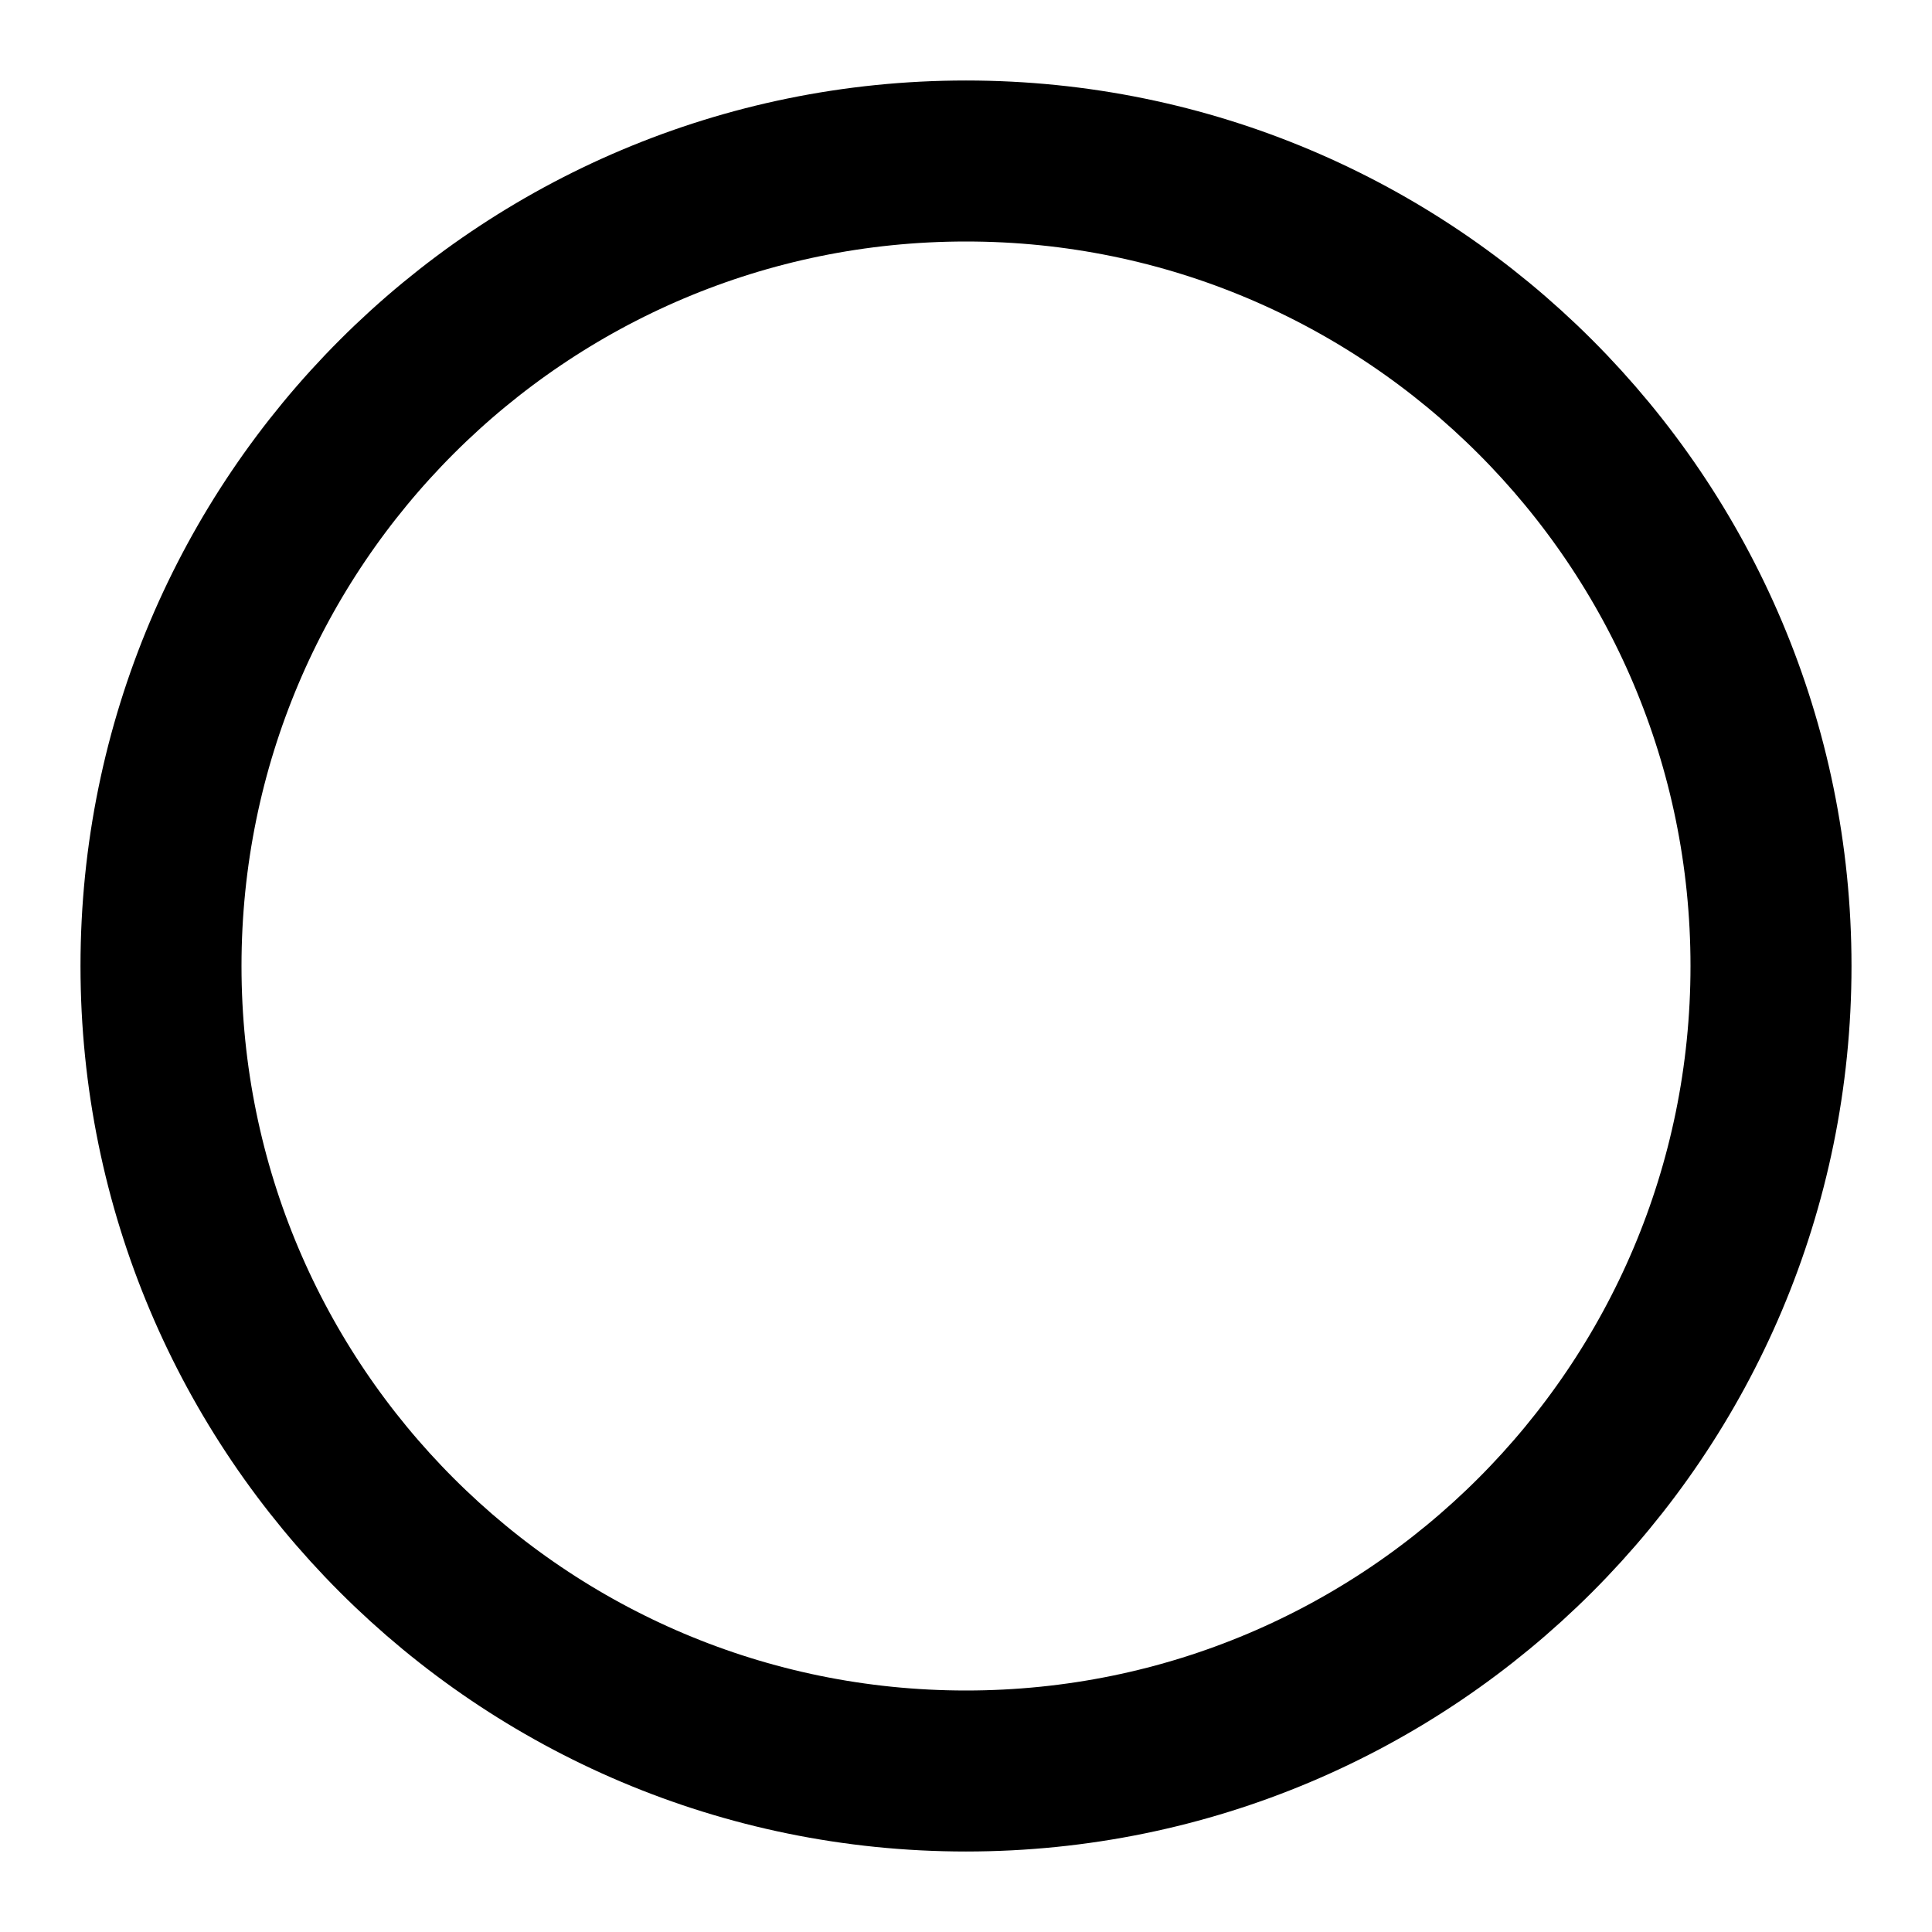
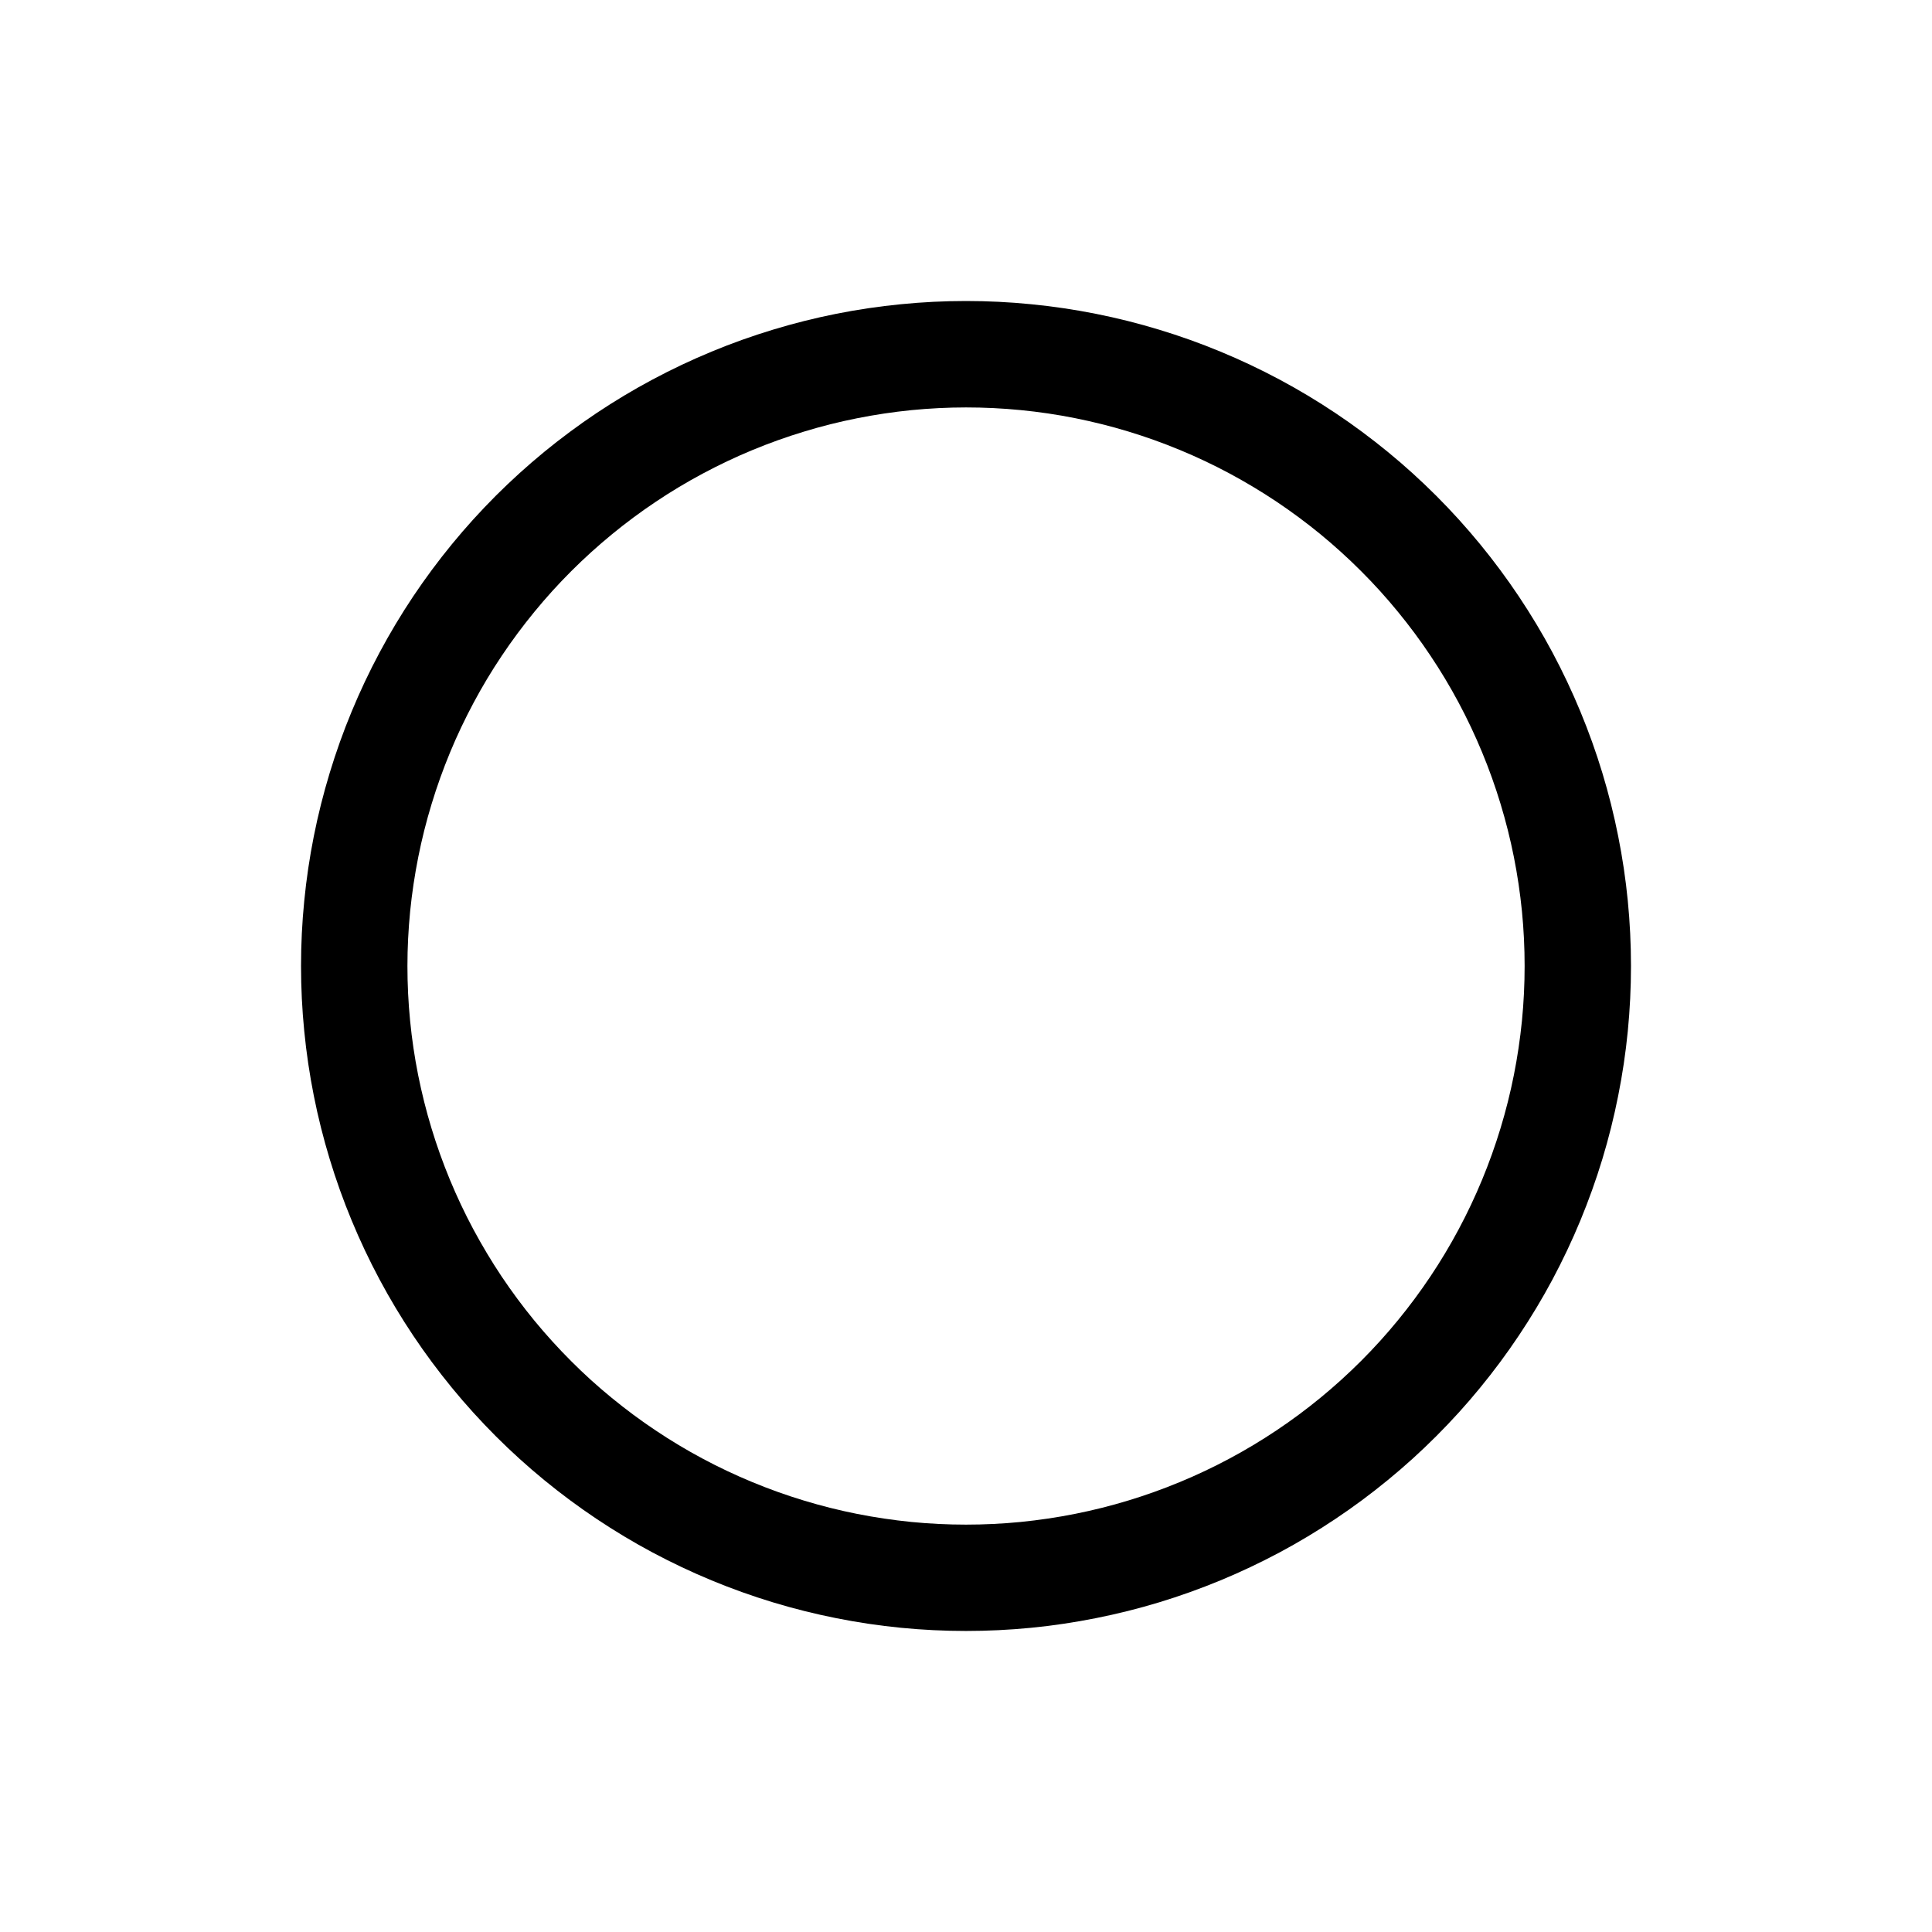
- <svg xmlns="http://www.w3.org/2000/svg" width="64px" height="64px" viewBox="0 0 24 24" fill="#000000">
-   <g id="SVGRepo_bgCarrier" stroke-width="0" />
-   <g id="SVGRepo_tracerCarrier" stroke-linecap="round" stroke-linejoin="round" />
-   <g id="SVGRepo_iconCarrier">
-     <g id="Complete">
-       <g id="Circle">
-         <circle cx="12" cy="12" data-name="Circle" fill="none" id="Circle-2" r="10" stroke="#000000" stroke-linecap="round" stroke-linejoin="round" stroke-width="2" />
-       </g>
-     </g>
-   </g>
+ <svg xmlns="http://www.w3.org/2000/svg" id="eceKfBhStRH1" viewBox="0 0 32 32" shape-rendering="geometricPrecision" text-rendering="geometricPrecision" project-id="32a4a7327d934b08a12536759aee7ade" export-id="d315920b59d14b07b37e7784e5386952" cached="false">
+   <path d="M140.25,88.852c1.684,0,3.363.082,5.039.246s3.34.41,4.988.738c1.652.332,3.285.738,4.895,1.227s3.195,1.055,4.75,1.699s3.074,1.363,4.559,2.156c1.484.797,2.926,1.66,4.328,2.594c1.398.938,2.75,1.938,4.051,3.004c1.301,1.07,2.547,2.199,3.738,3.391c1.191,1.188,2.32,2.434,3.387,3.738c1.066,1.301,2.07,2.648,3.004,4.051.938,1.398,1.801,2.84,2.594,4.324s1.512,3.008,2.156,4.562s1.211,3.137,1.699,4.75c.488,1.609.898,3.238,1.227,4.891s.574,3.316.742,4.988c.164,1.676.246,3.355.246,5.039s-.082,3.363-.246,5.039c-.168,1.676-.414,3.34-.742,4.988-.328,1.652-.738,3.285-1.227,4.895s-1.055,3.195-1.699,4.75-1.363,3.074-2.156,4.559-1.656,2.926-2.594,4.328c-.934,1.398-1.938,2.75-3.004,4.051s-2.195,2.547-3.387,3.738-2.438,2.32-3.738,3.387-2.652,2.07-4.051,3.004c-1.402.938-2.844,1.801-4.328,2.594s-3.004,1.512-4.559,2.156-3.141,1.211-4.75,1.699-3.242.898-4.895,1.227c-1.648.328-3.312.574-4.988.742-1.676.164-3.355.246-5.039.246s-3.363-.082-5.039-.246c-1.672-.168-3.336-.414-4.988-.742s-3.281-.738-4.891-1.227c-1.613-.488-3.195-1.055-4.75-1.699s-3.078-1.363-4.562-2.156-2.926-1.656-4.324-2.594c-1.402-.934-2.75-1.938-4.051-3.004-1.305-1.066-2.551-2.195-3.738-3.387-1.191-1.191-2.32-2.438-3.391-3.738-1.066-1.301-2.066-2.652-3.004-4.051-.934-1.402-1.797-2.844-2.594-4.328-.793-1.484-1.512-3.004-2.156-4.559s-1.211-3.141-1.699-4.75-.895-3.242-1.227-4.895c-.328-1.648-.574-3.312-.738-4.988s-.246-3.355-.246-5.039.086-3.359.25-5.035c.168-1.676.418-3.336.746-4.988.328-1.648.738-3.281,1.23-4.891.488-1.609,1.055-3.191,1.699-4.746s1.367-3.074,2.16-4.559s1.656-2.926,2.594-4.324c.934-1.398,1.938-2.746,3.004-4.047s2.195-2.547,3.387-3.738s2.438-2.32,3.738-3.387s2.648-2.07,4.047-3.004c1.398-.938,2.84-1.801,4.324-2.594s3.004-1.516,4.559-2.16s3.137-1.211,4.746-1.699c1.609-.492,3.242-.902,4.891-1.23c1.652-.328,3.312-.578,4.988-.746c1.676-.164,3.352-.25,5.035-.25m0-9.793c-2.004,0-4.004.098-5.996.297-1.996.195-3.977.488-5.941.879s-3.906.879-5.824,1.461-3.805,1.254-5.652,2.023c-1.852.766-3.664,1.621-5.43,2.566-1.77.945-3.484,1.973-5.152,3.086-1.664,1.113-3.273,2.309-4.824,3.578-1.547,1.27-3.031,2.617-4.449,4.031-1.414,1.418-2.762,2.902-4.031,4.449-1.27,1.551-2.465,3.16-3.578,4.824-1.113,1.668-2.141,3.383-3.086,5.152-.945,1.766-1.801,3.578-2.566,5.426-.77,1.852-1.441,3.738-2.023,5.656s-1.07,3.859-1.461,5.824-.684,3.945-.879,5.941c-.199,1.992-.297,3.992-.297,5.996s.098,4.004.297,6c.195,1.992.488,3.973.879,5.938.391,1.969.879,3.91,1.461,5.828s1.254,3.801,2.023,5.652c.766,1.852,1.621,3.66,2.566,5.43.945,1.766,1.973,3.484,3.086,5.148c1.113,1.668,2.309,3.273,3.578,4.824s2.617,3.031,4.031,4.449c1.418,1.418,2.902,2.762,4.449,4.031c1.551,1.273,3.16,2.465,4.824,3.578c1.668,1.113,3.383,2.145,5.152,3.09c1.766.941,3.578,1.801,5.43,2.566c1.848.766,3.734,1.441,5.652,2.023s3.859,1.066,5.824,1.457s3.945.688,5.941.883c1.992.195,3.992.293,5.996.293s4.004-.098,6-.293c1.992-.195,3.973-.492,5.938-.883c1.969-.391,3.91-.875,5.828-1.457s3.801-1.258,5.652-2.023s3.66-1.625,5.43-2.566c1.766-.945,3.484-1.977,5.148-3.09c1.668-1.113,3.273-2.305,4.824-3.578c1.551-1.27,3.031-2.613,4.449-4.031s2.762-2.898,4.031-4.449c1.273-1.551,2.465-3.156,3.578-4.824c1.113-1.664,2.145-3.383,3.09-5.148.941-1.77,1.801-3.578,2.566-5.43s1.441-3.734,2.023-5.652s1.066-3.859,1.457-5.828c.391-1.965.688-3.945.883-5.938.195-1.996.293-3.996.293-6s-.098-4.004-.293-5.996c-.195-1.996-.492-3.977-.883-5.941s-.875-3.906-1.457-5.824-1.258-3.805-2.023-5.652c-.766-1.852-1.625-3.664-2.566-5.43-.945-1.77-1.977-3.484-3.09-5.152-1.113-1.664-2.305-3.273-3.578-4.824-1.27-1.547-2.613-3.031-4.031-4.449-1.418-1.414-2.898-2.762-4.449-4.031s-3.156-2.465-4.824-3.578c-1.664-1.113-3.383-2.141-5.148-3.086-1.77-.945-3.578-1.801-5.43-2.566-1.852-.77-3.734-1.441-5.652-2.023s-3.859-1.07-5.828-1.461c-1.965-.391-3.945-.684-5.938-.879-1.996-.199-3.996-.297-6-.297Zm0,0" transform="matrix(.18 0 0 0.18-9.245-9.245)" />
</svg>
